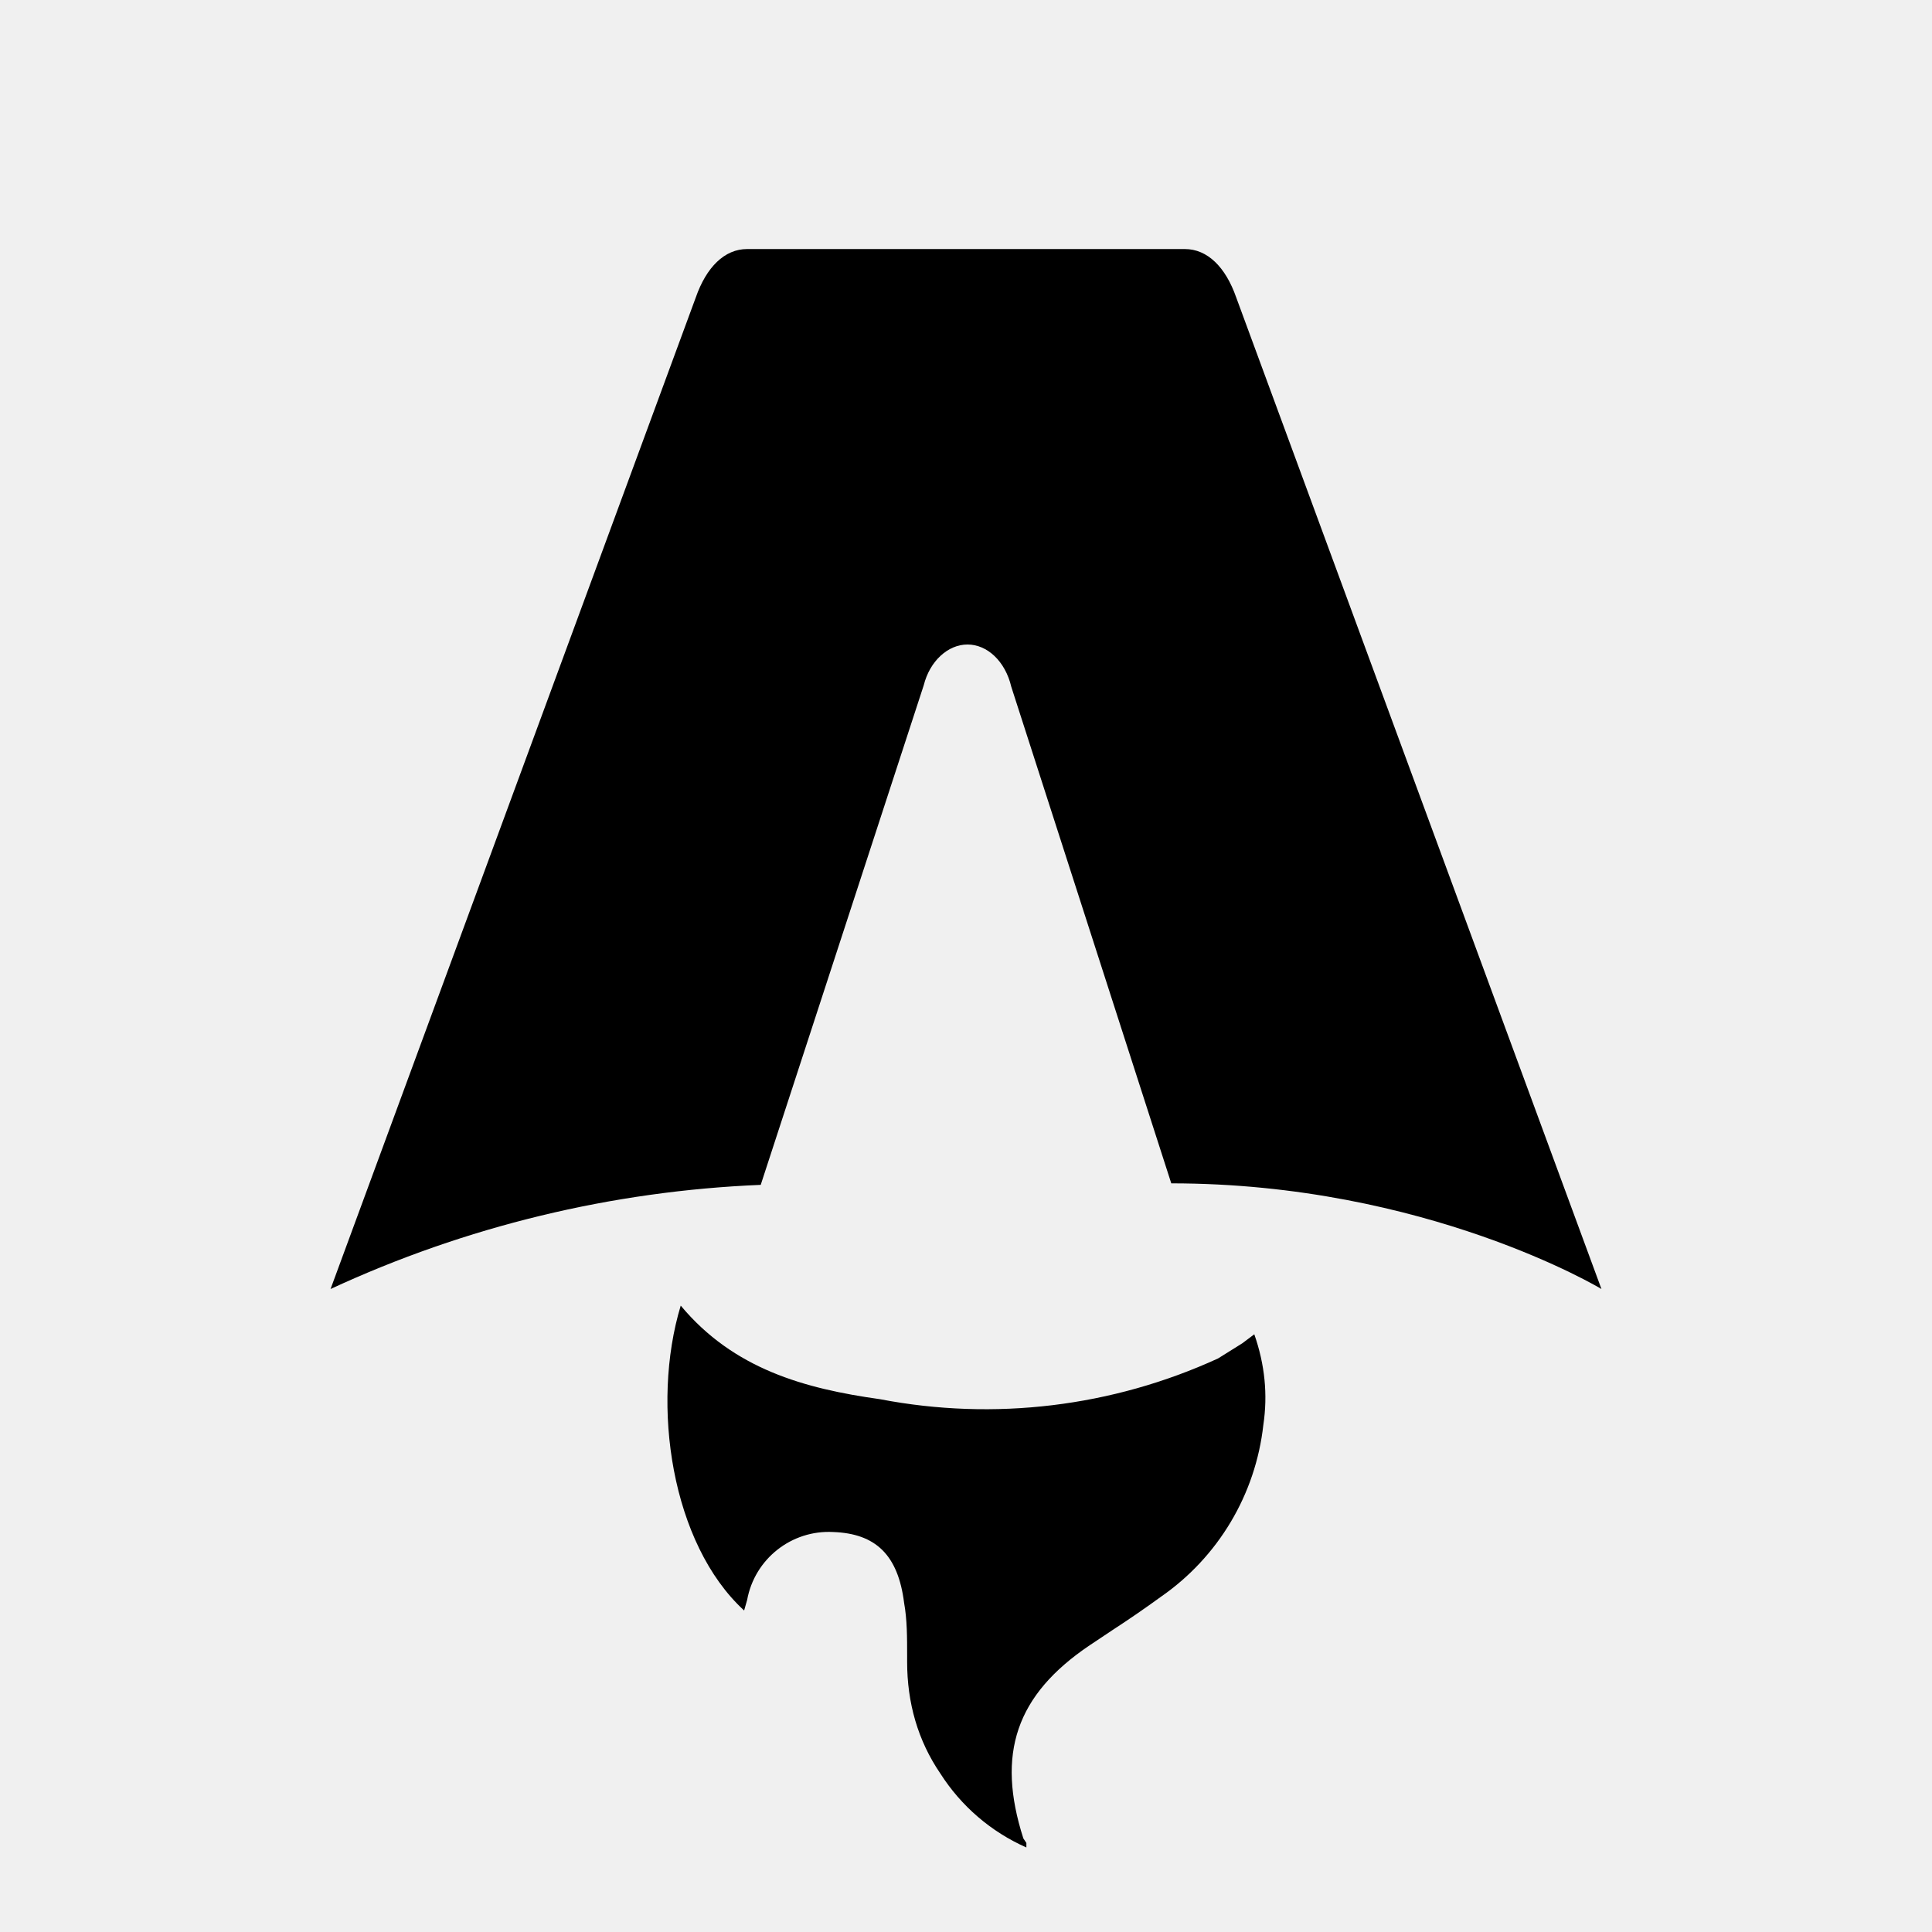
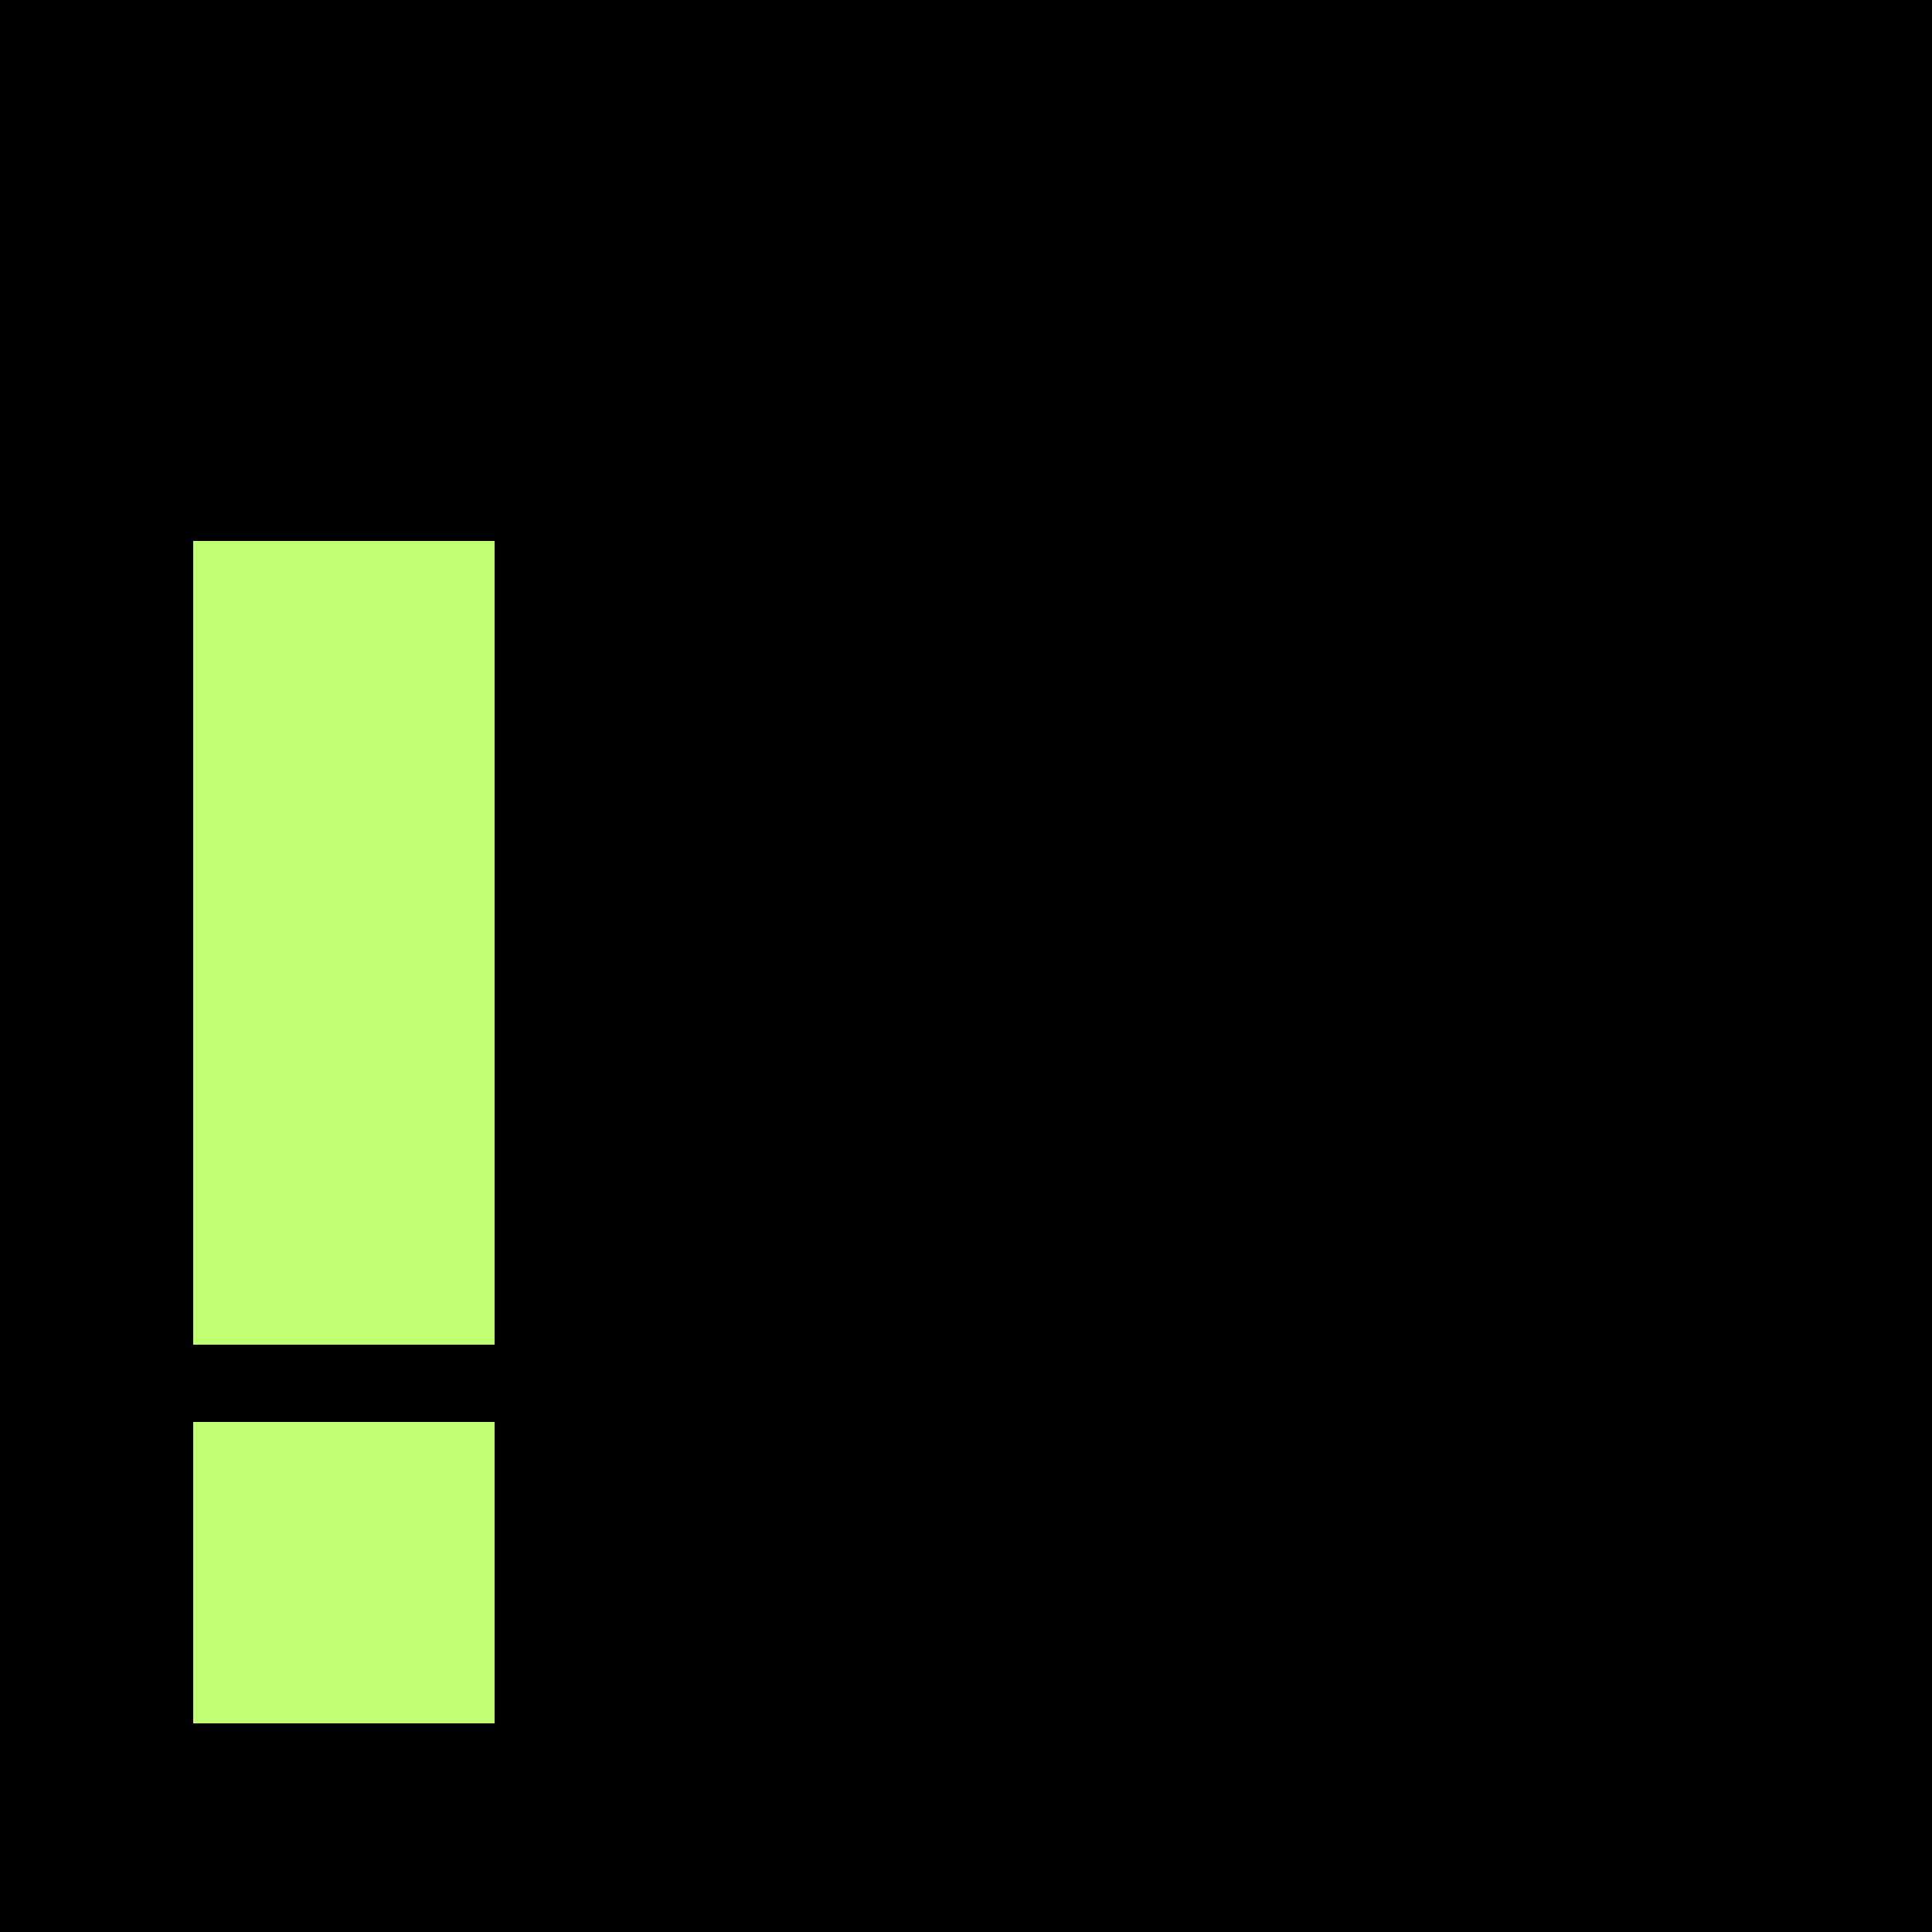
- <svg xmlns="http://www.w3.org/2000/svg" fill="none" viewBox="0 0 128 128">
-   <path d="M50.4 78.5a75.1 75.1 0 0 0-28.5 6.9l24.2-65.7c.7-2 1.9-3.2 3.4-3.2h29c1.5 0 2.7 1.2 3.4 3.2l24.2 65.7s-11.6-7-28.5-7L67 45.5c-.4-1.7-1.6-2.8-2.9-2.8-1.3 0-2.5 1.1-2.9 2.7L50.4 78.5Zm-1.1 28.2Zm-4.2-20.2c-2 6.6-.6 15.8 4.2 20.2a17.5 17.5 0 0 1 .2-.7 5.5 5.5 0 0 1 5.7-4.5c2.8.1 4.3 1.5 4.7 4.7.2 1.1.2 2.3.2 3.5v.4c0 2.7.7 5.2 2.2 7.4a13 13 0 0 0 5.7 4.9v-.3l-.2-.3c-1.8-5.6-.5-9.5 4.4-12.8l1.5-1a73 73 0 0 0 3.2-2.2 16 16 0 0 0 6.8-11.4c.3-2 .1-4-.6-6l-.8.6-1.6 1a37 37 0 0 1-22.4 2.7c-5-.7-9.7-2-13.2-6.2Z" />
-   <style>
-         path { fill: #000; }
-         @media (prefers-color-scheme: dark) {
-             path { fill: #FFF; }
-         }
-     </style>
+ <svg xmlns="http://www.w3.org/2000/svg" width="250" height="250" viewBox="0 0 250 250" fill="none">
+   <rect width="250" height="250" fill="#F5F5F5" />
+   <rect width="250" height="250" fill="black" />
+   <rect x="25" y="70" width="39" height="104" fill="#C1FF72" />
+   <rect x="25" y="184" width="39" height="39" fill="#C1FF72" />
</svg>
